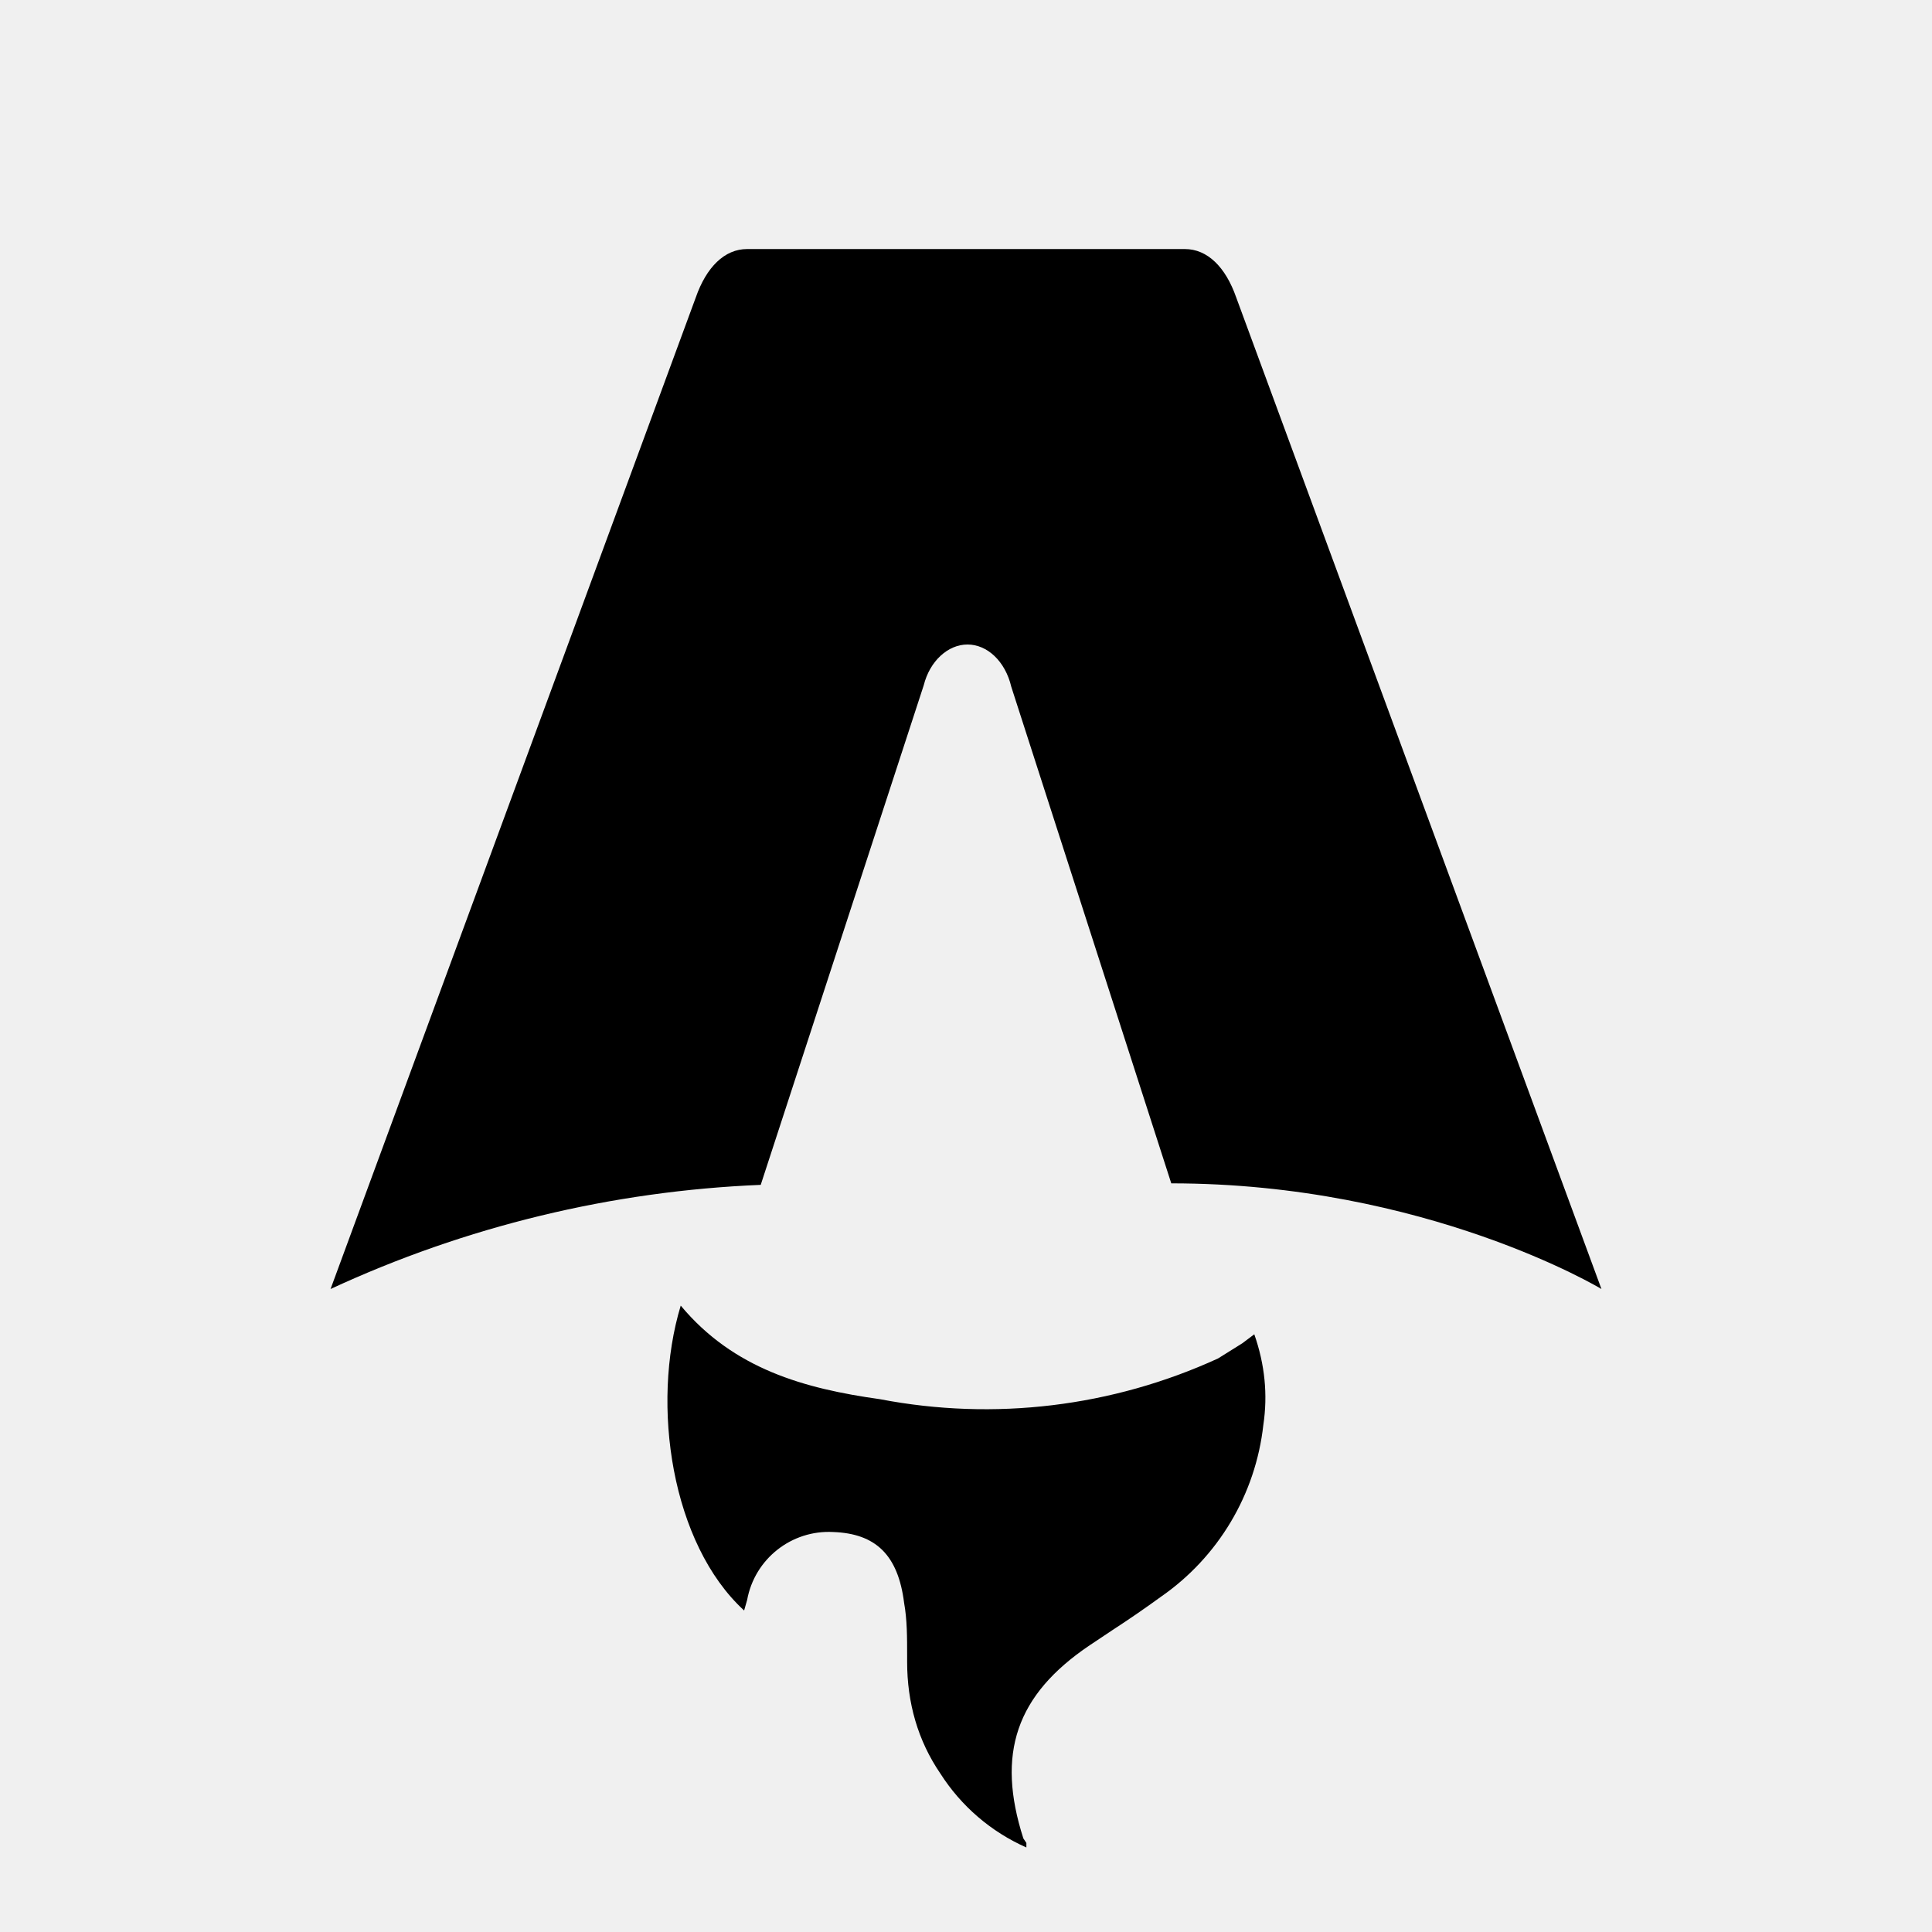
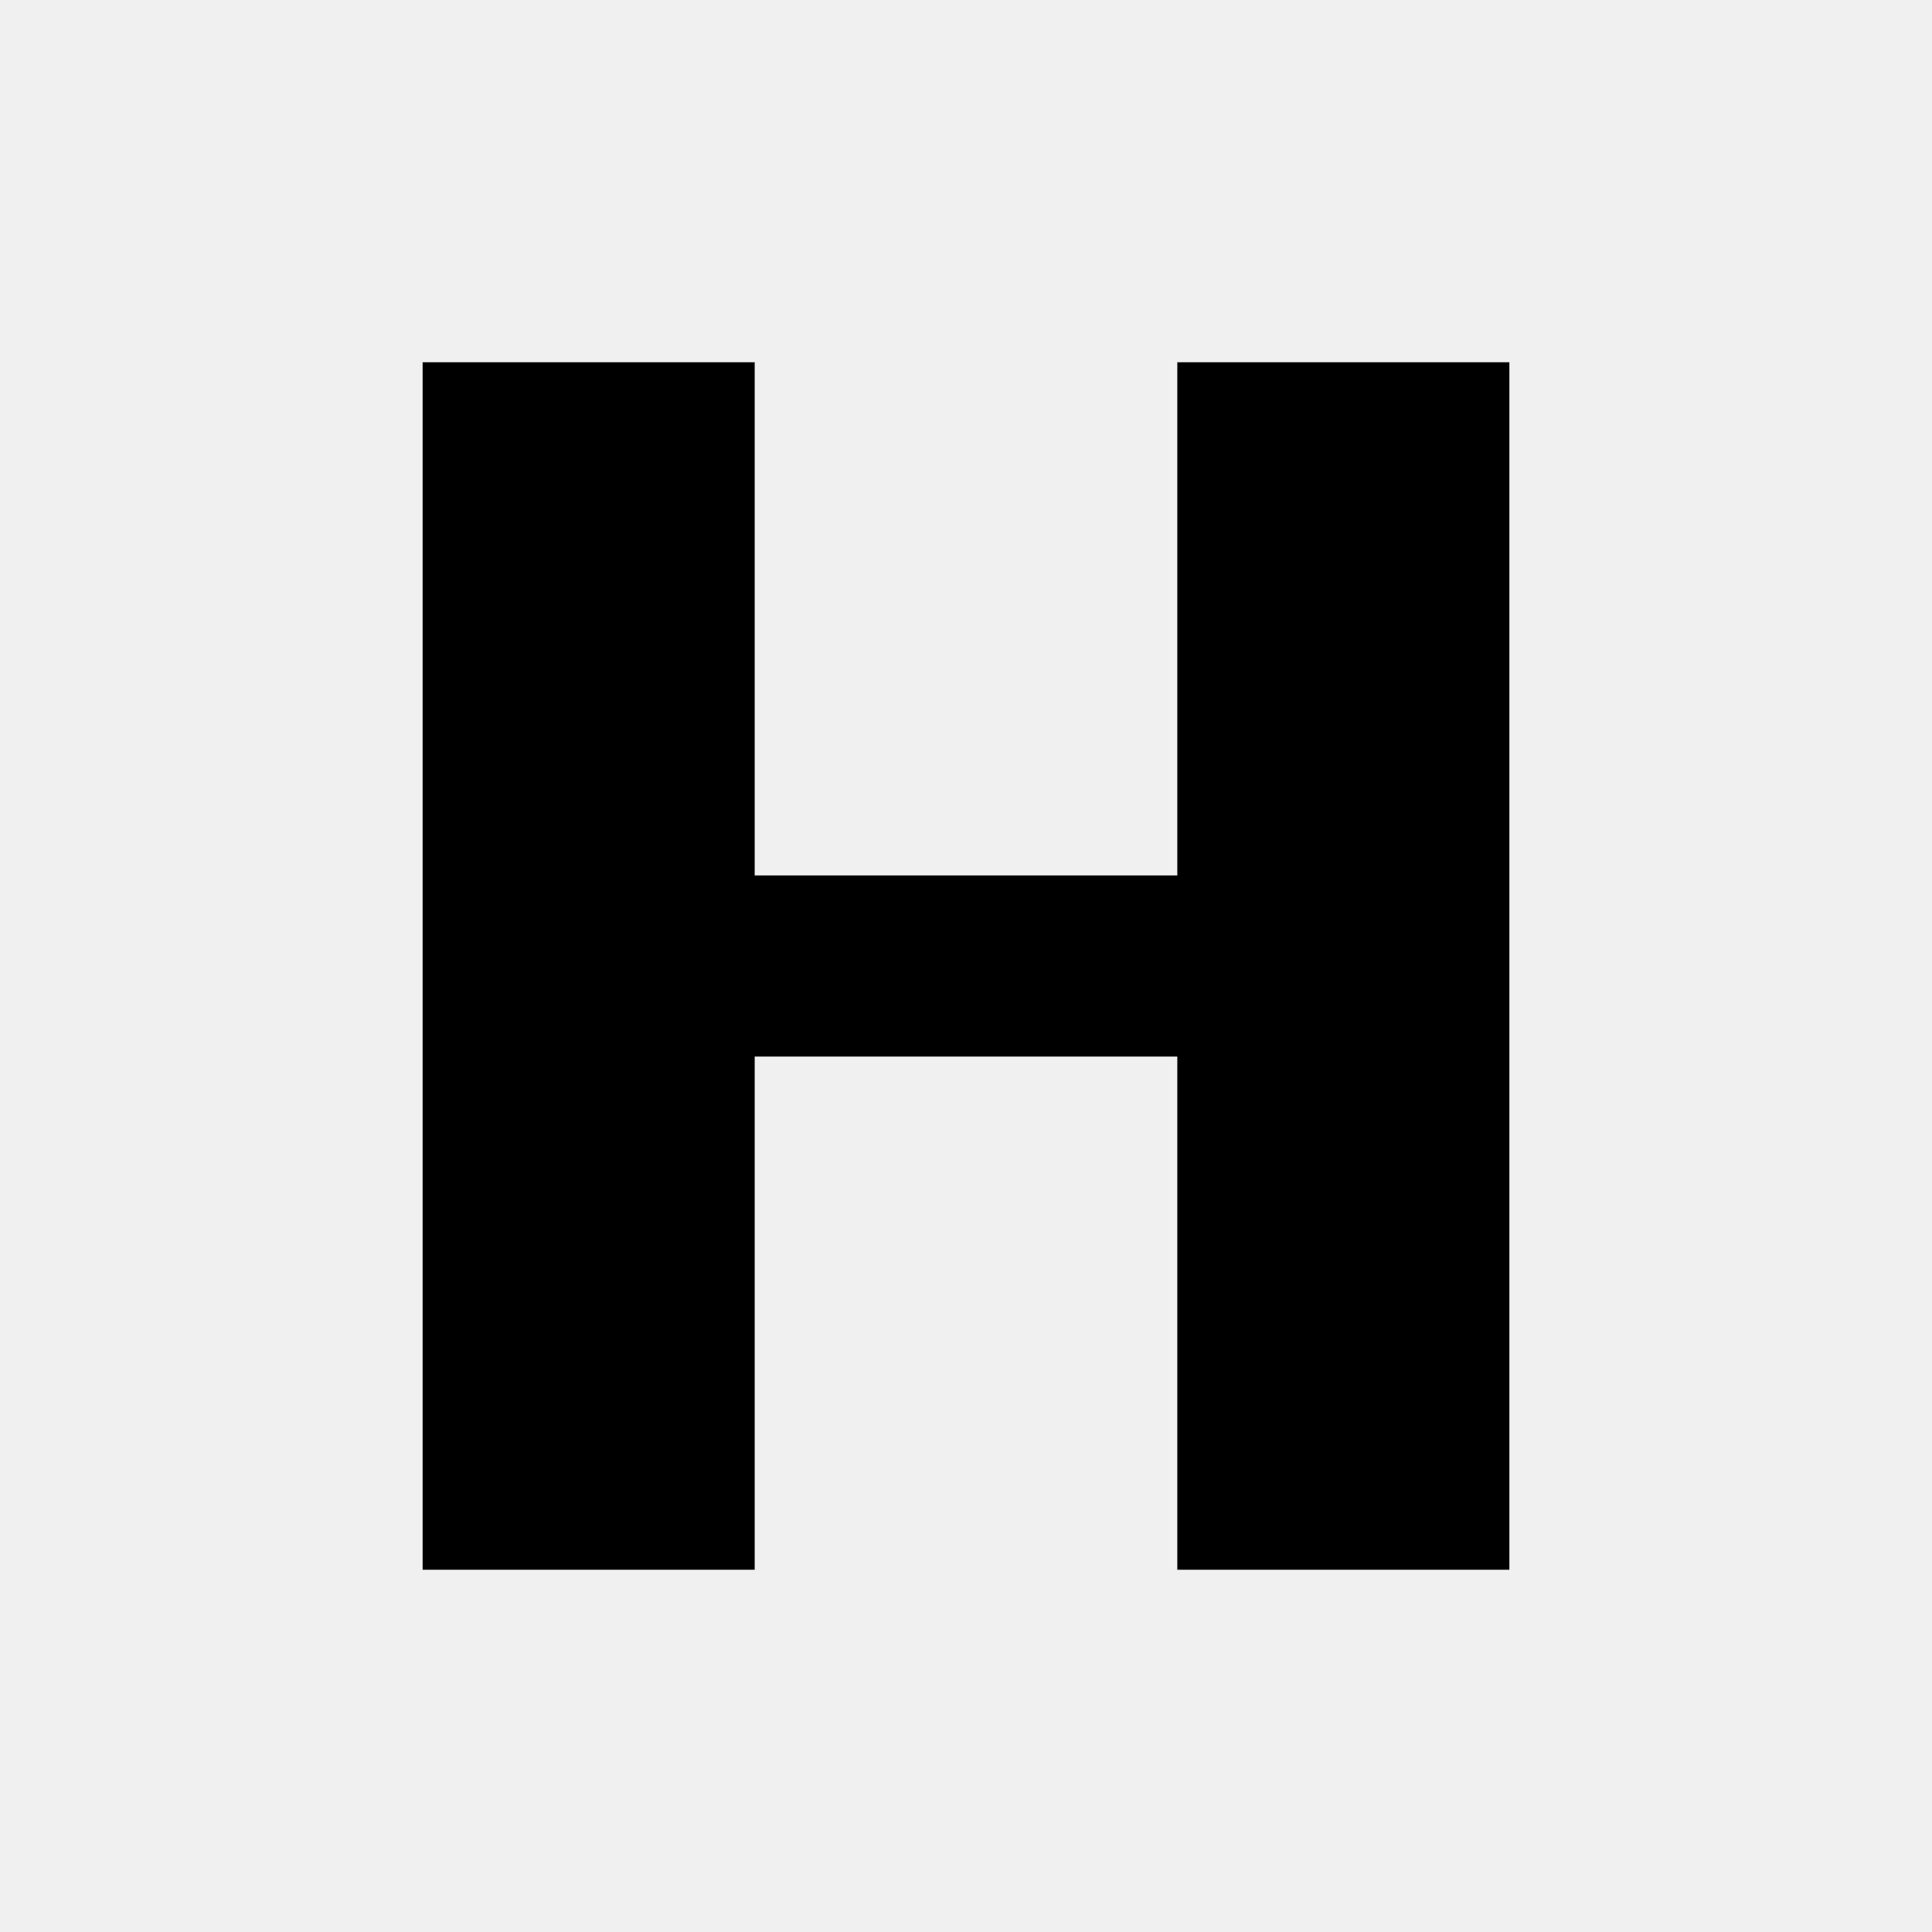
<svg xmlns="http://www.w3.org/2000/svg" fill="none" viewBox="0 0 128 128">
-   <path d="M50.4 78.5a75.1 75.1 0 0 0-28.5 6.9l24.2-65.7c.7-2 1.9-3.2 3.4-3.2h29c1.5 0 2.7 1.2 3.4 3.2l24.2 65.7s-11.6-7-28.5-7L67 45.5c-.4-1.7-1.6-2.8-2.9-2.8-1.3 0-2.5 1.1-2.9 2.7L50.4 78.5Zm-1.1 28.2Zm-4.2-20.2c-2 6.6-.6 15.8 4.2 20.2a17.5 17.5 0 0 1 .2-.7 5.5 5.5 0 0 1 5.7-4.5c2.8.1 4.3 1.5 4.7 4.7.2 1.1.2 2.3.2 3.5v.4c0 2.7.7 5.2 2.2 7.4a13 13 0 0 0 5.7 4.9v-.3l-.2-.3c-1.8-5.6-.5-9.5 4.4-12.8l1.5-1a73 73 0 0 0 3.2-2.2 16 16 0 0 0 6.8-11.4c.3-2 .1-4-.6-6l-.8.6-1.6 1a37 37 0 0 1-22.4 2.7c-5-.7-9.7-2-13.2-6.2Z" />
+   <path d="M28 24h22v34h28V24h22v80H78V70H50v34H28V24Z" />
  <style>
-         path { fill: #000; }
-         @media (prefers-color-scheme: dark) {
-             path { fill: #FFF; }
-         }
-     </style>
+     path { fill: #000; }
+     @media (prefers-color-scheme: dark) {
+       path { fill: #fff; }
+     }
+   </style>
</svg>
